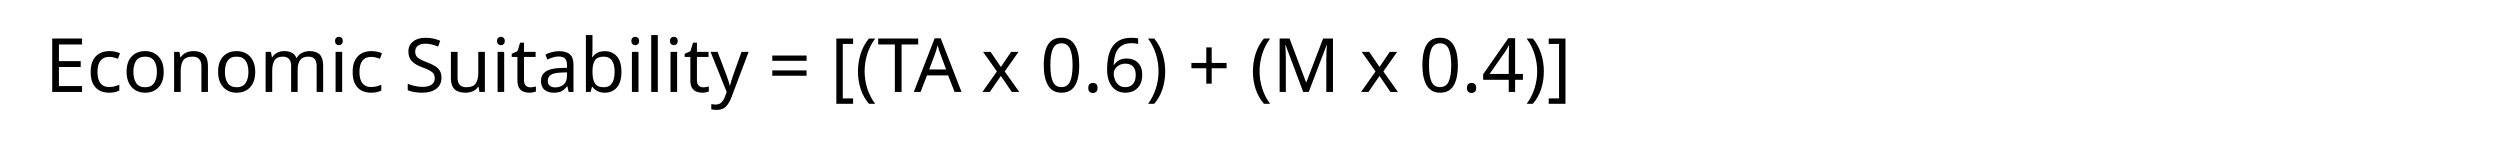
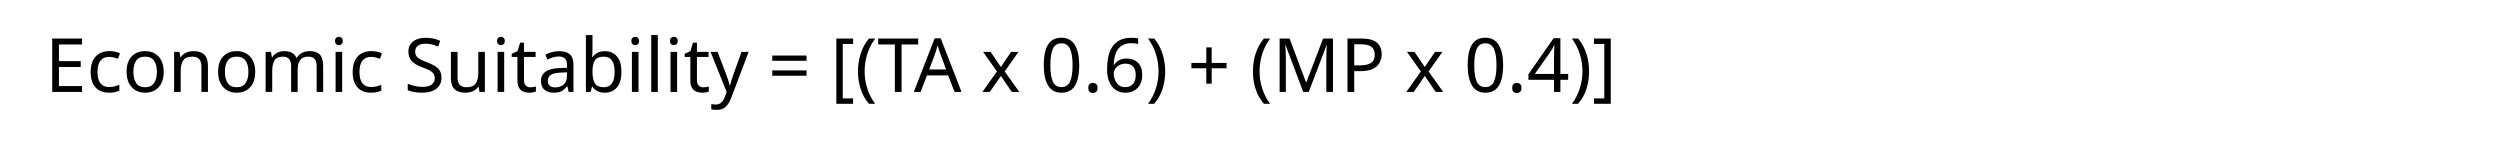
<svg xmlns="http://www.w3.org/2000/svg" width="2773" height="174" overflow="hidden">
  <defs>
    <clipPath id="clip0">
      <rect x="390" y="1965" width="2773" height="174" />
    </clipPath>
  </defs>
  <g clip-path="url(#clip0)" transform="translate(-390 -1965)">
-     <text font-family="Calibri,Calibri_MSFontService,sans-serif" font-weight="400" font-size="83" transform="matrix(1 0 0 1 439.859 2067)">Economic Suitability = [(TA x 0.6) + (M x 0.4)] </text>
+     <text font-family="Calibri,Calibri_MSFontService,sans-serif" font-weight="400" font-size="83" transform="matrix(1 0 0 1 439.859 2067)">Economic Suitability = [(TA x 0.6) + (MP x 0.4)] </text>
  </g>
</svg>
